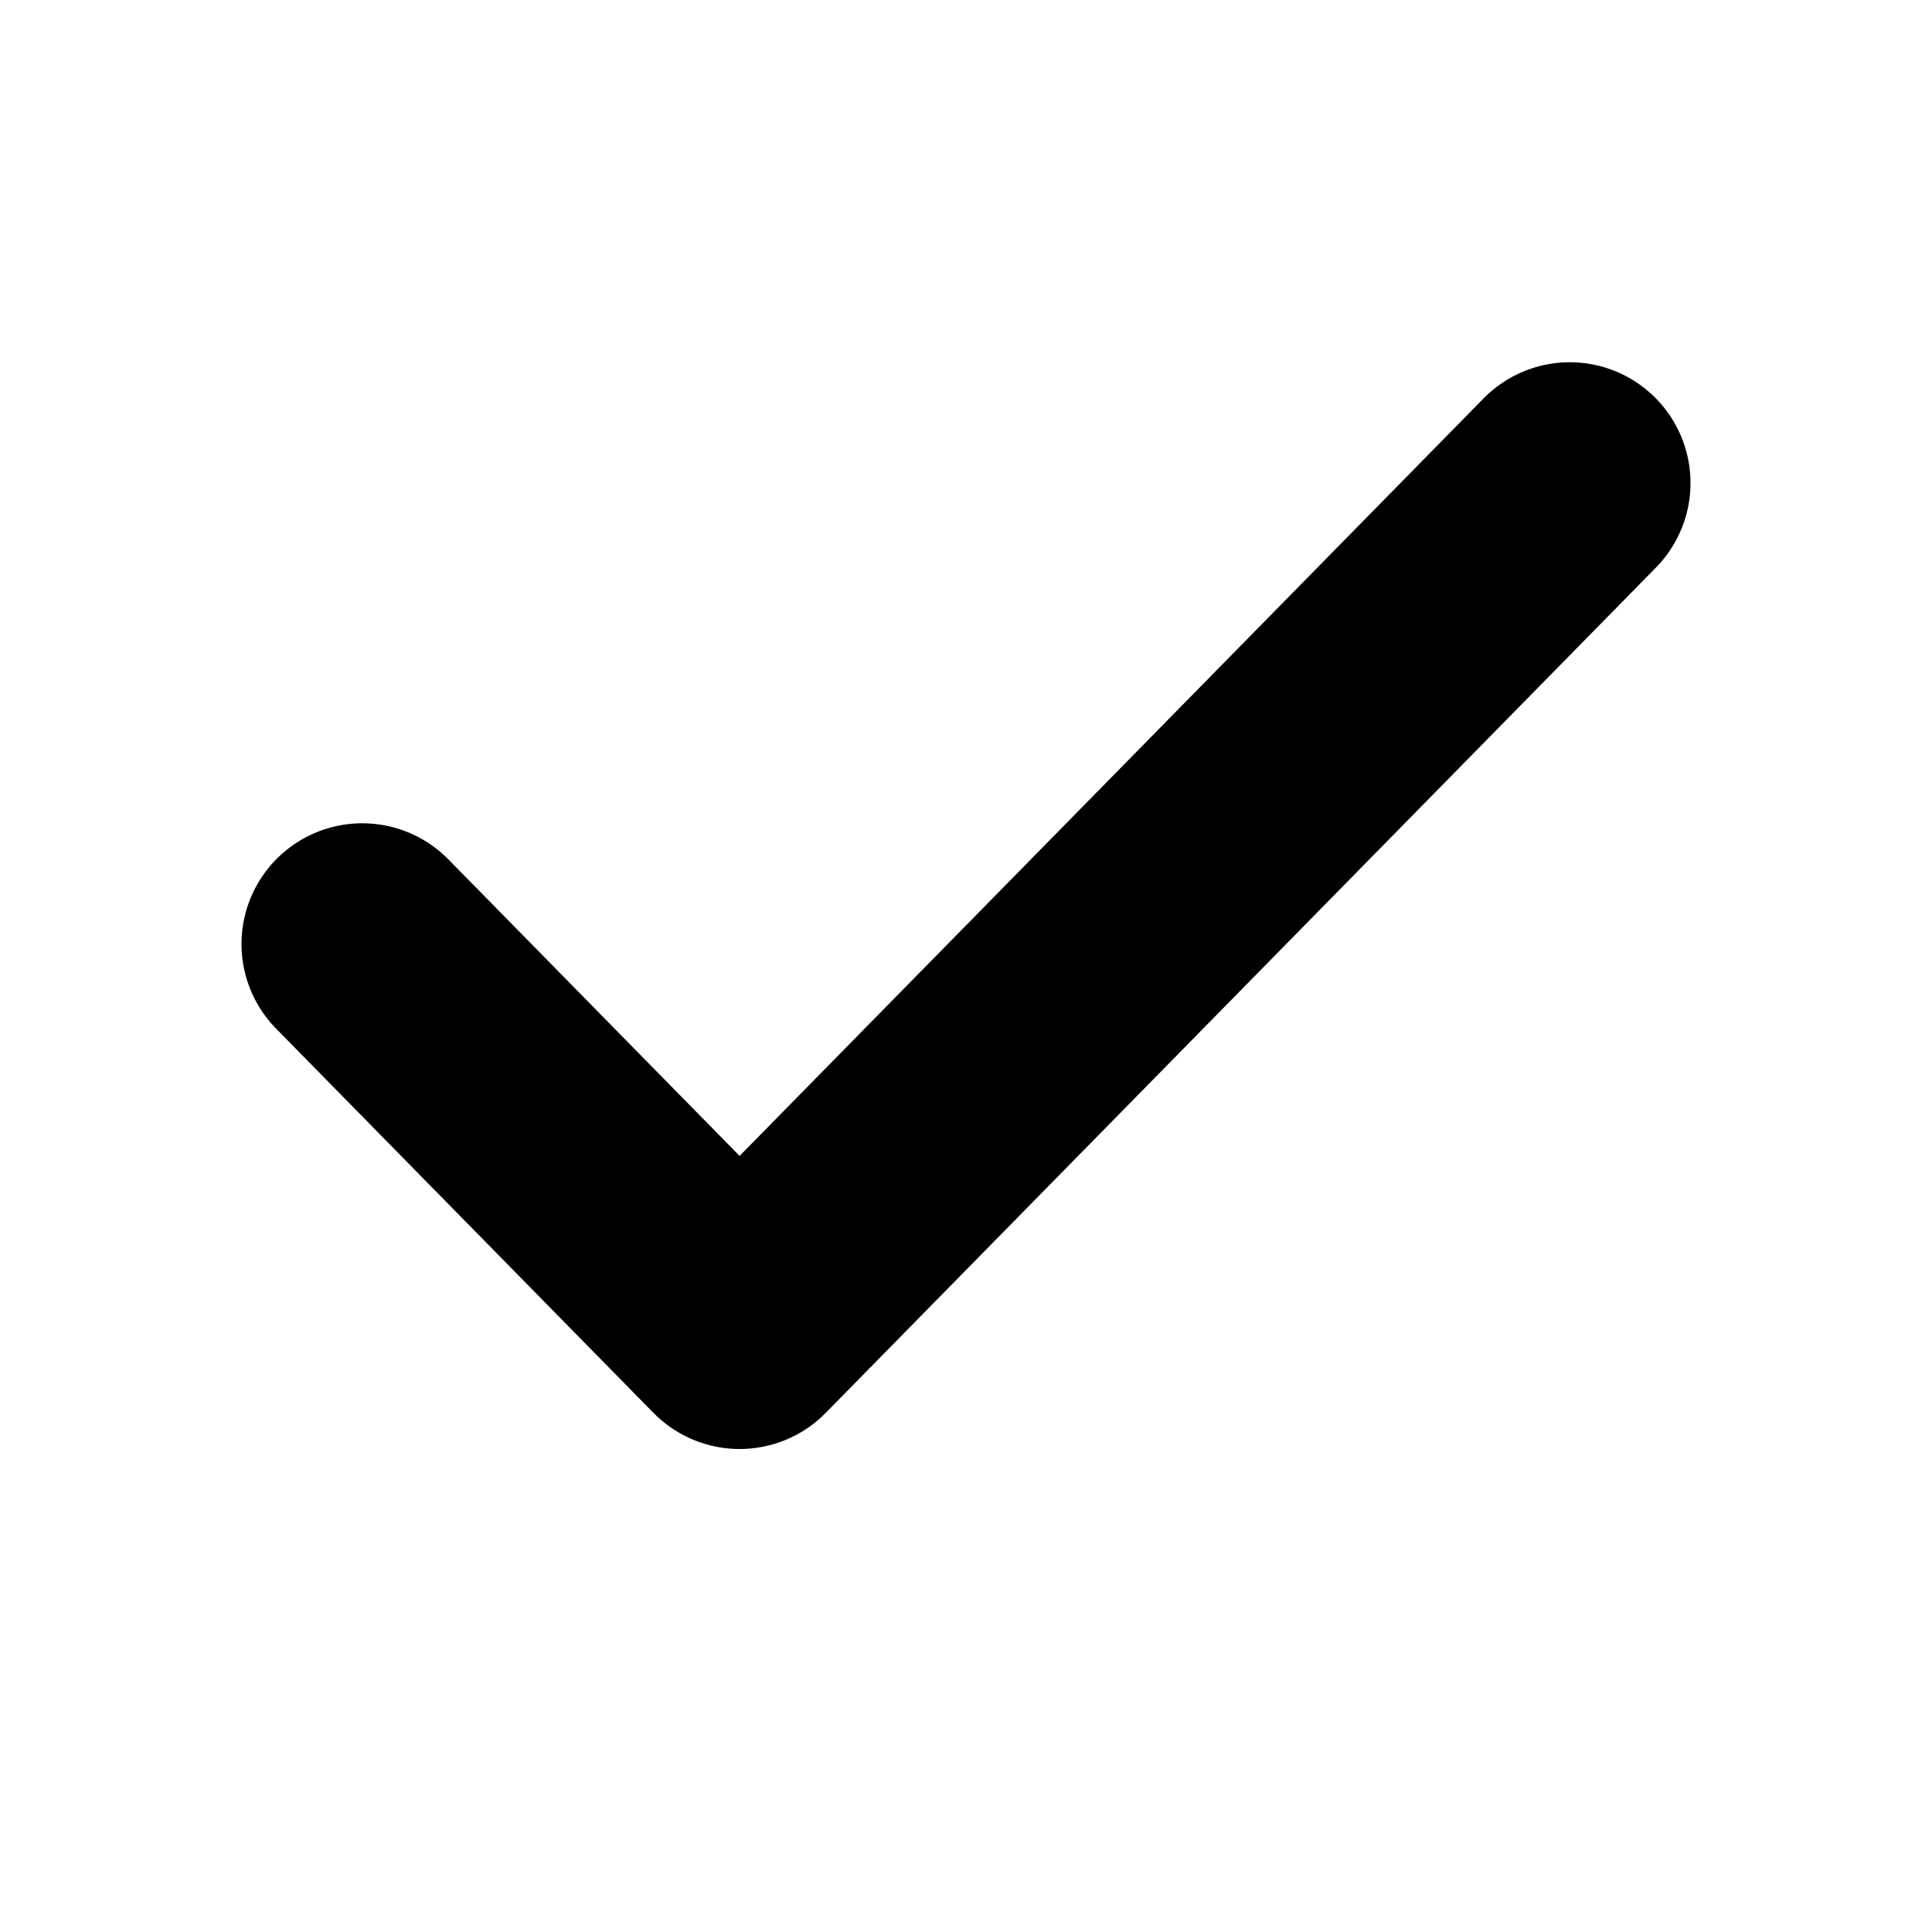
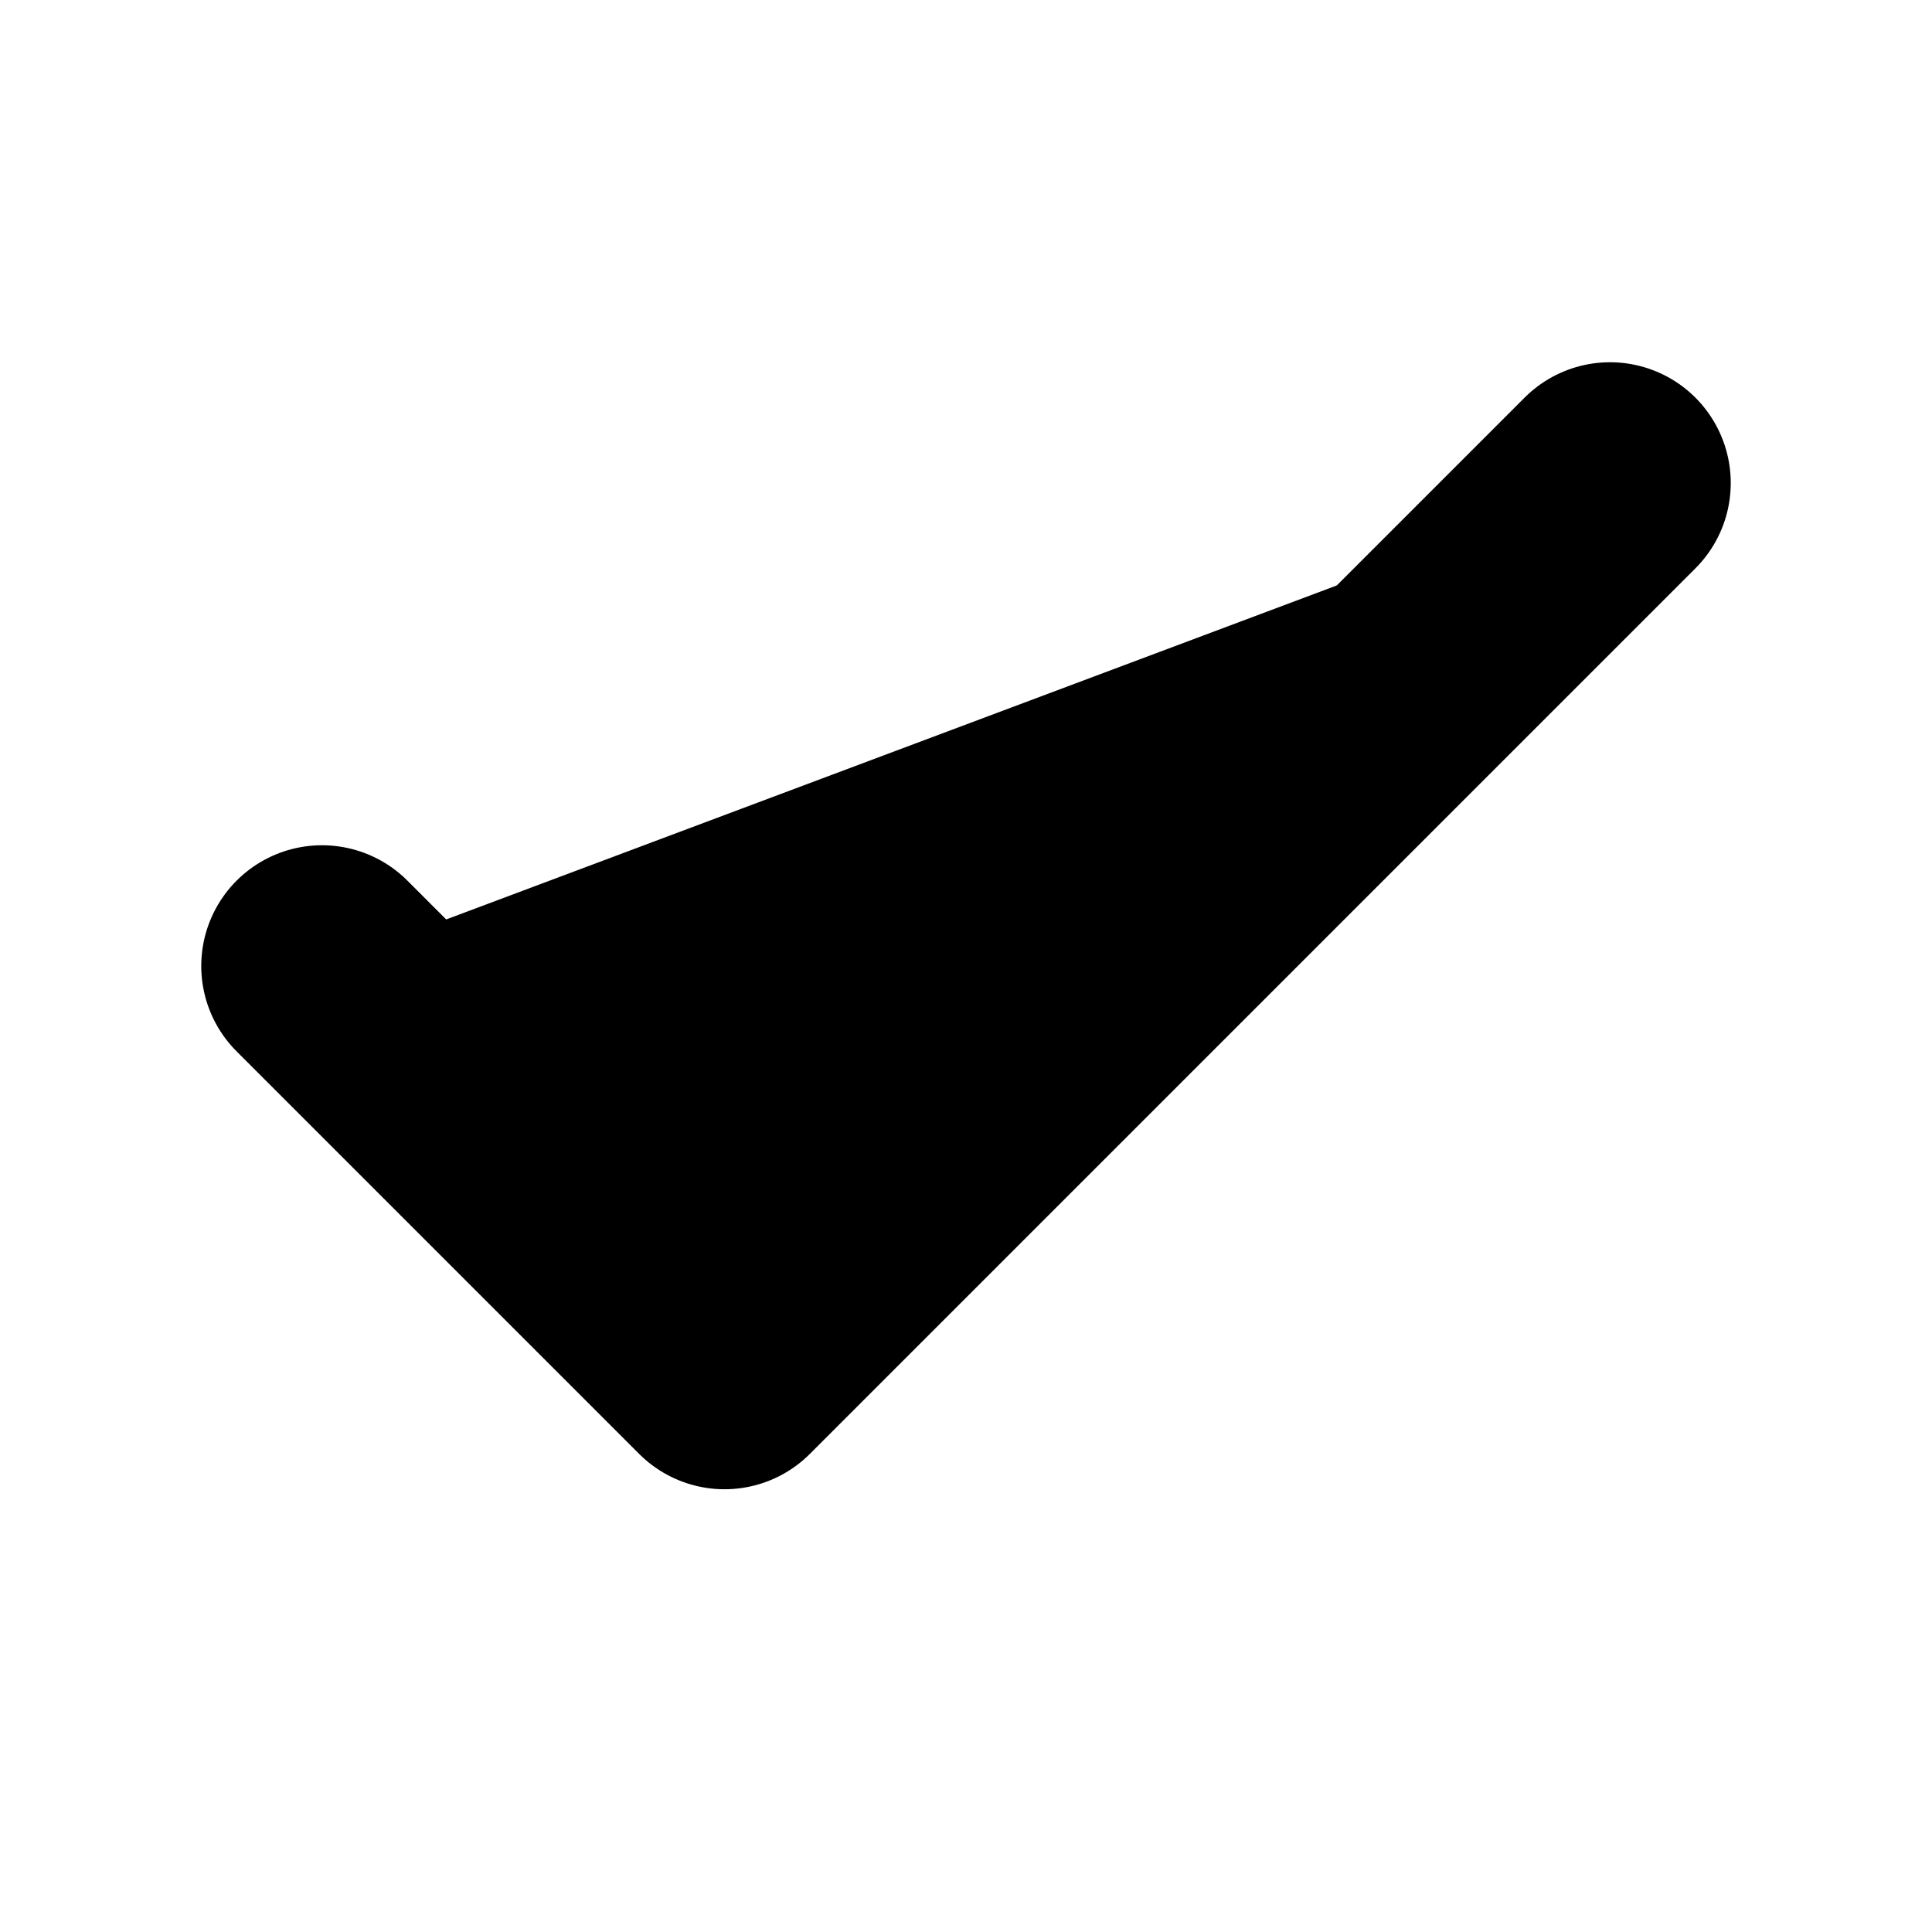
- <svg xmlns="http://www.w3.org/2000/svg" focusable="false" height="1em" width="1em">
+ <svg xmlns="http://www.w3.org/2000/svg" width="1em" height="1em">
  <g id="tuiIconCheck">
-     <svg fill="none" height="1em" overflow="visible" viewBox="0 0 16 16" width="1em" x="50%" y="50%">
+     <svg x="50%" y="50%" width="1em" height="1em" overflow="visible" viewBox="0 0 16 16">
      <svg x="-8" y="-8">
-         <path d="M13 4l-6.875 7L3 7.818" stroke="currentColor" stroke-linecap="round" stroke-linejoin="round" stroke-width="2" />
+         <svg width="16" height="16" viewBox="0 0 24 24" stroke="currentColor" stroke-width="3" stroke-linecap="round" stroke-linejoin="round">
+           <polyline points="20 6 9 17 4 12" />
+         </svg>
      </svg>
    </svg>
  </g>
</svg>
